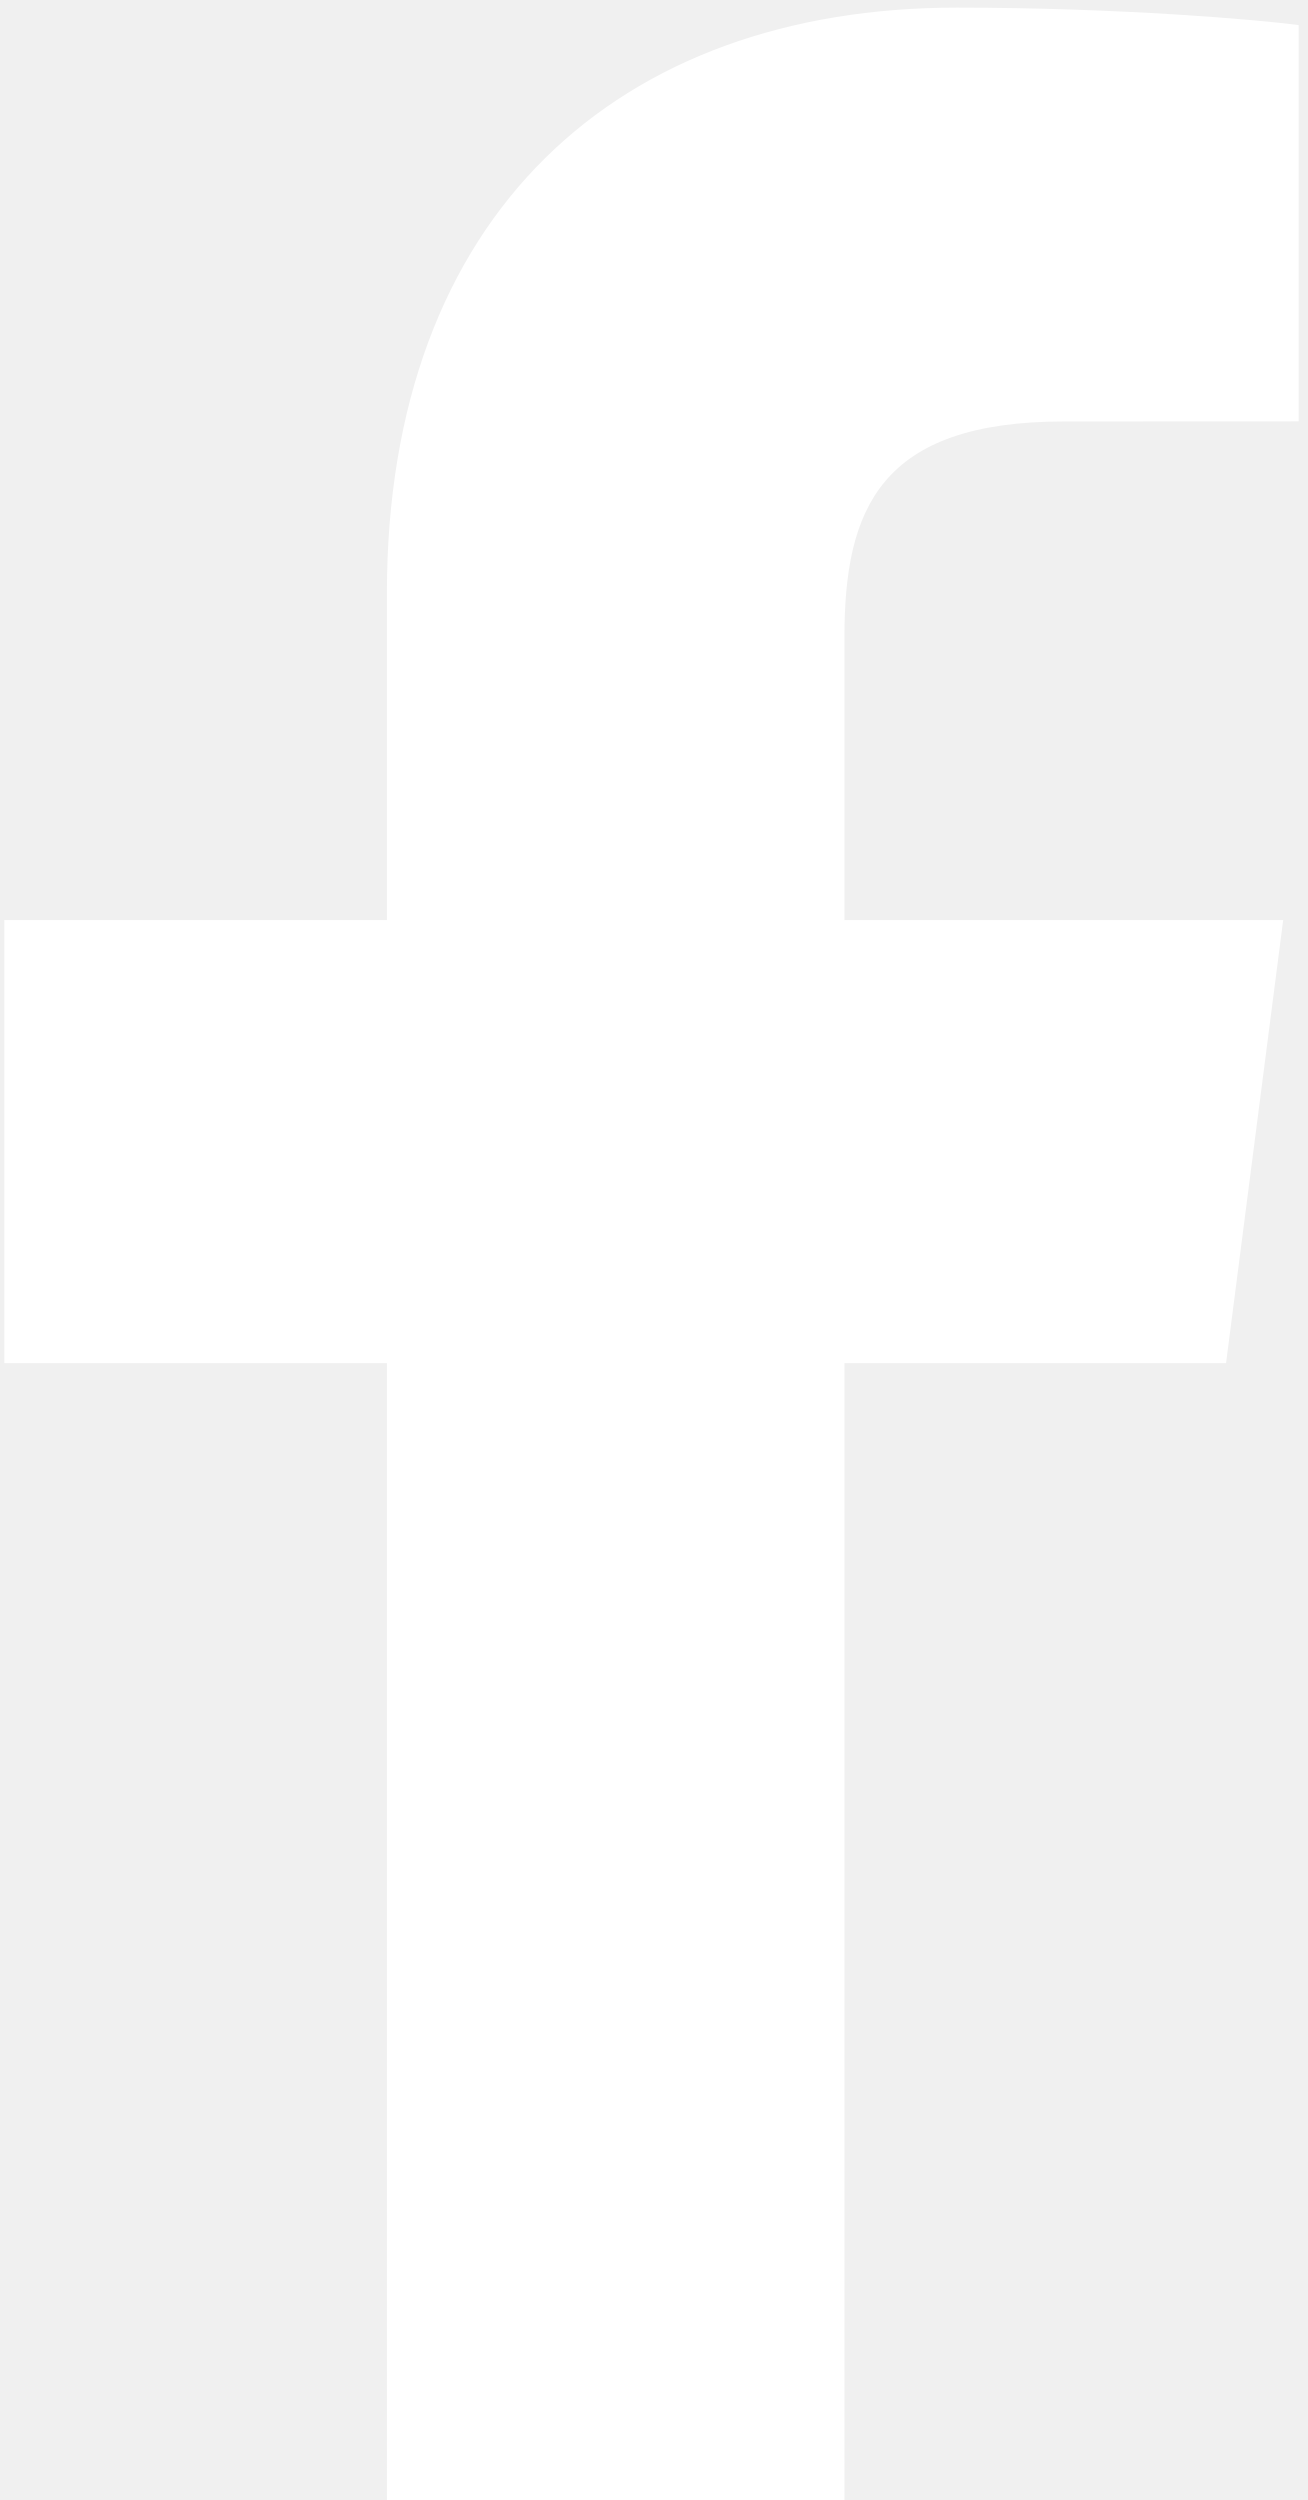
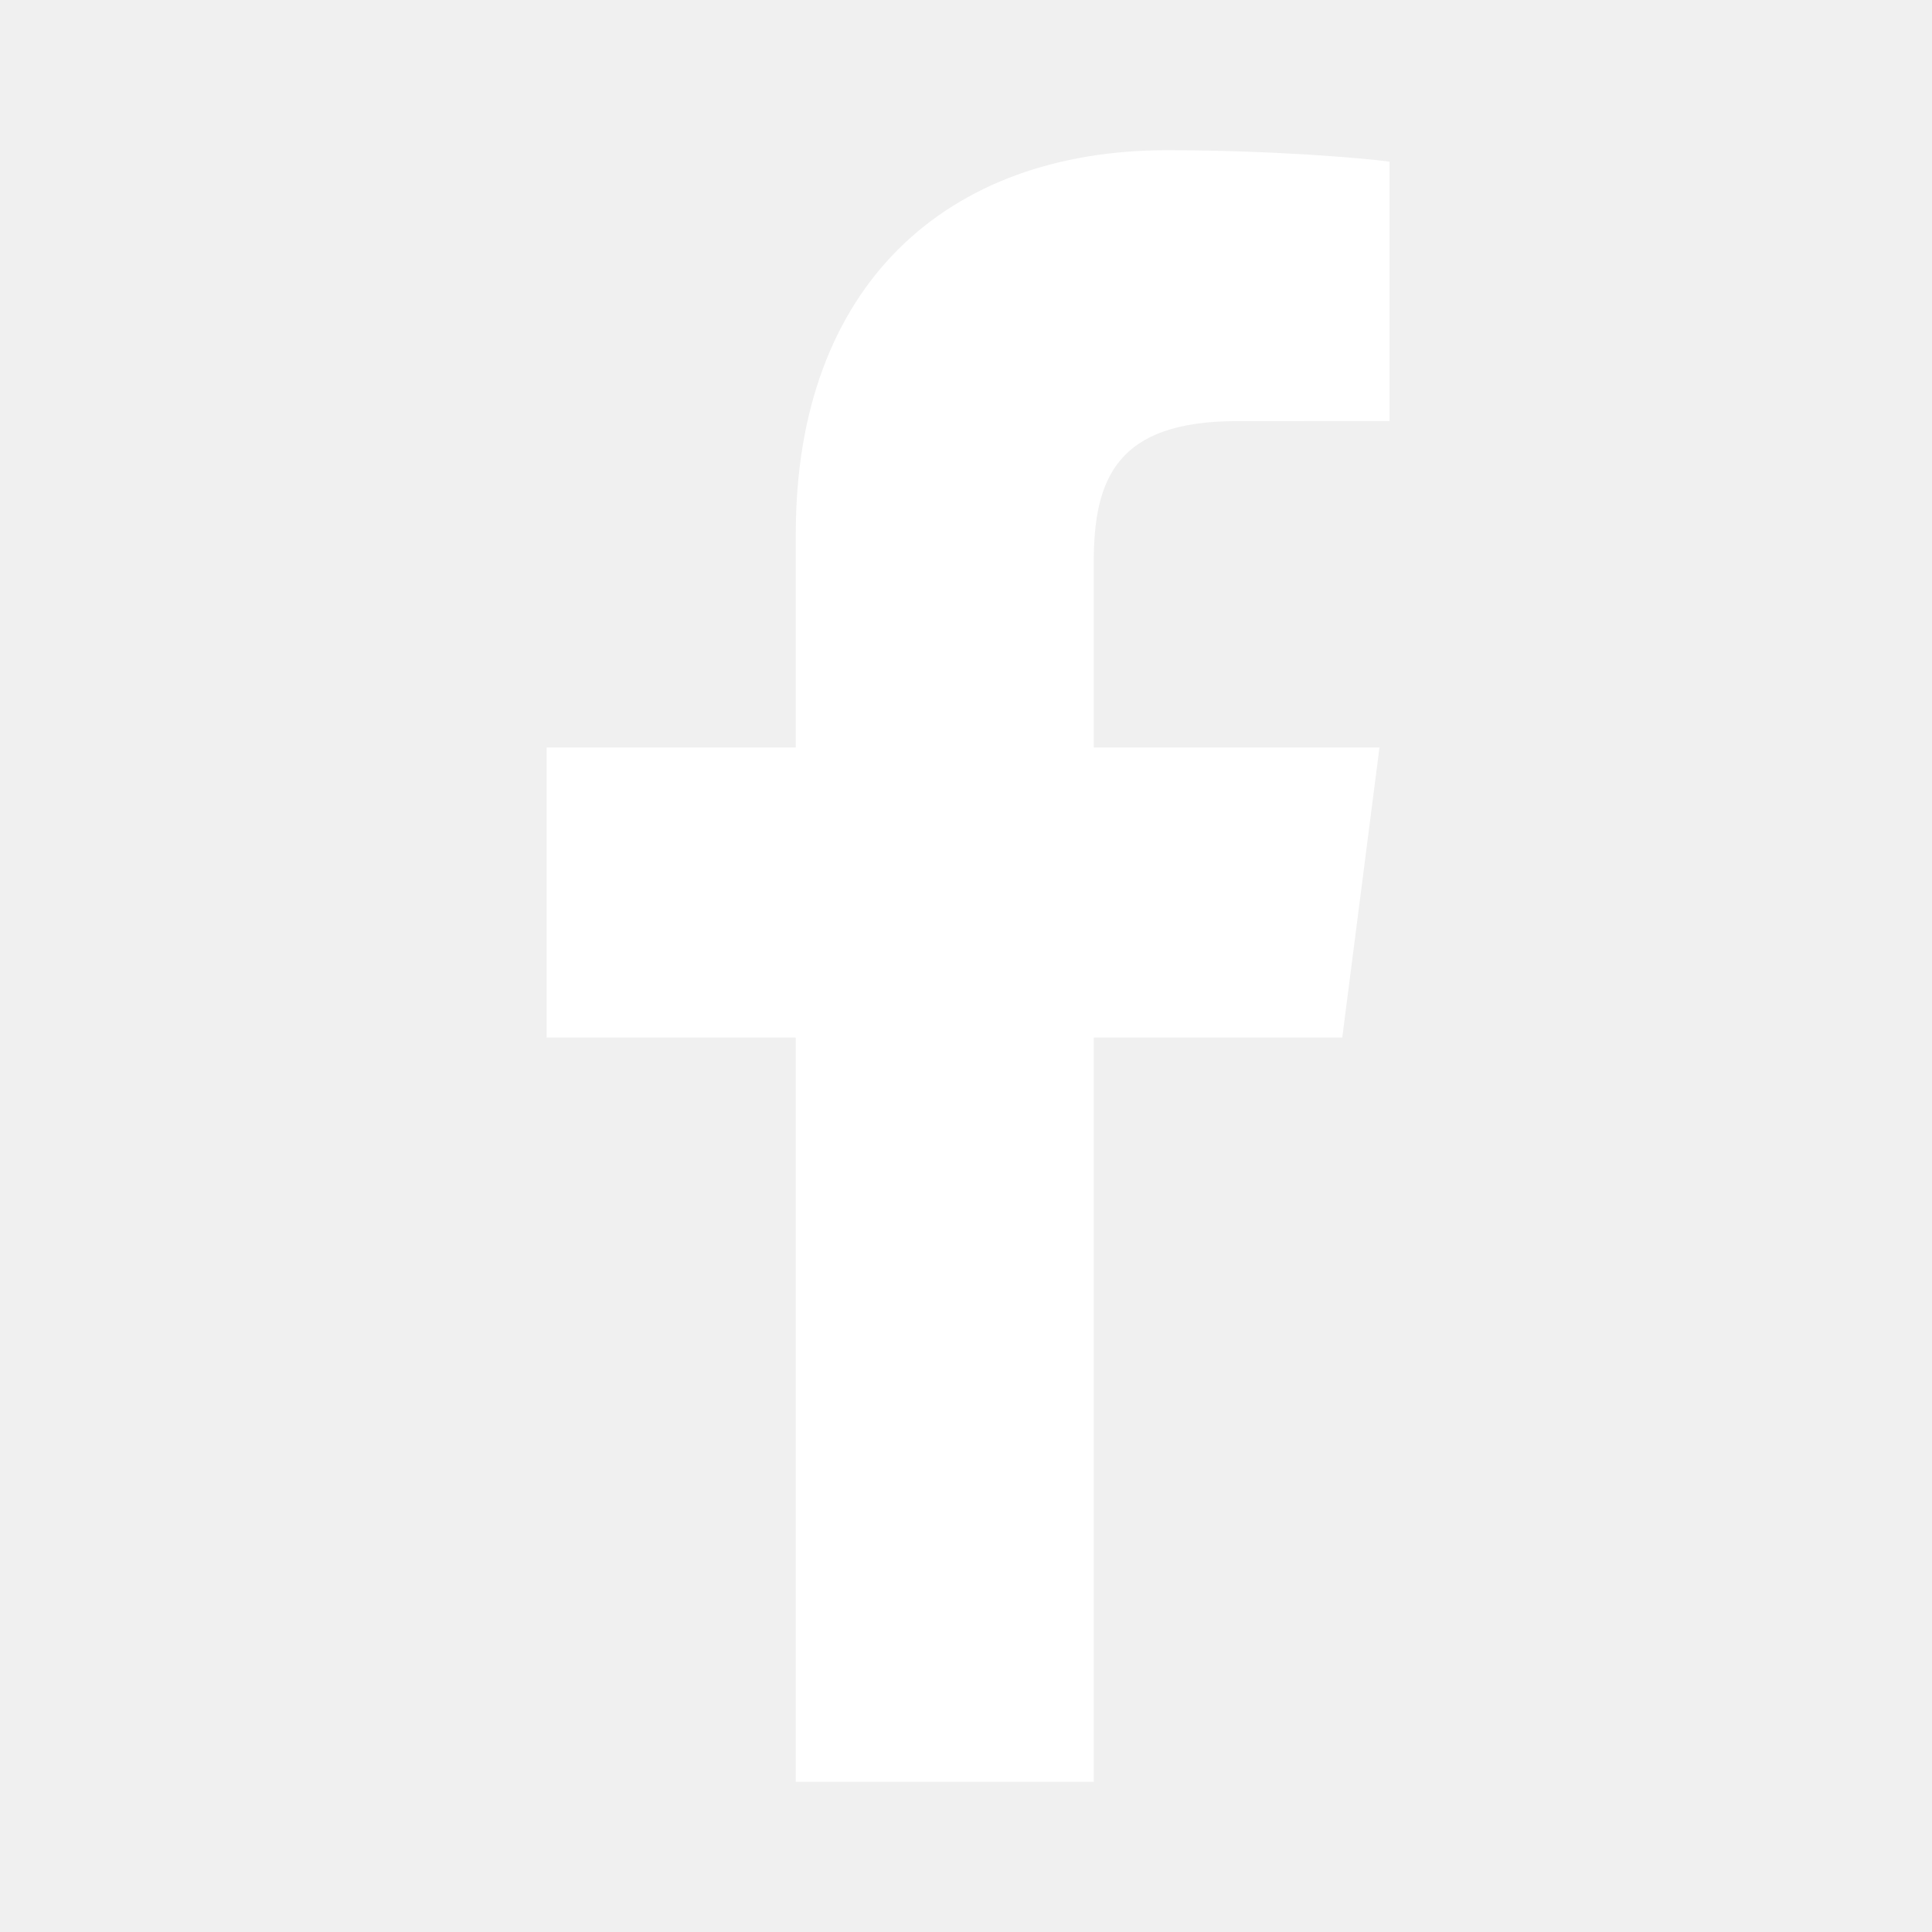
- <svg xmlns="http://www.w3.org/2000/svg" width="114px" height="218px" viewBox="0 0 114 218" version="1.1">
+ <svg xmlns="http://www.w3.org/2000/svg" width="463px" height="463px" viewBox="0 0 463 463" version="1.1">
  <defs />
-   <g id="Page-1" stroke="none" stroke-width="1" fill="none" fill-rule="evenodd">
-     <g id="facebook" fill="#FFFFFF" fill-rule="nonzero">
-       <path d="M73.635,118.864 L106.912,118.864 L111.894,80.229 L73.635,80.229 L73.635,55.561 C73.635,44.375 76.742,36.752 92.783,36.752 L113.242,36.743 L113.242,2.188 C109.702,1.717 97.558,0.665 83.43,0.665 C53.932,0.665 33.738,18.67 33.738,51.736 L33.738,80.229 L0.376,80.229 L0.376,118.864 L33.738,118.864 L33.738,218.001 L73.635,218.001 L73.635,118.864 Z" id="Shape" />
+   <g id="Artboard" stroke="none" stroke-width="1" fill="none" fill-rule="evenodd">
+     <g id="facebook" transform="translate(131, 36)" fill="#FFFFFF" fill-rule="nonzero">
+       <path d="M131.114,212.647 L190.671,212.647 L199.587,143.14 L131.114,143.14 L131.114,98.761 C131.114,78.637 136.675,64.923 165.384,64.923 L202,64.906 L202,2.74 C195.664,1.893 173.93,0 148.644,0 C95.851,0 59.709,32.392 59.709,91.88 L59.709,143.14 L0,143.14 L0,212.647 L59.709,212.647 L59.709,391 L131.114,391 L131.114,212.647 Z" id="Shape" />
    </g>
  </g>
</svg>
